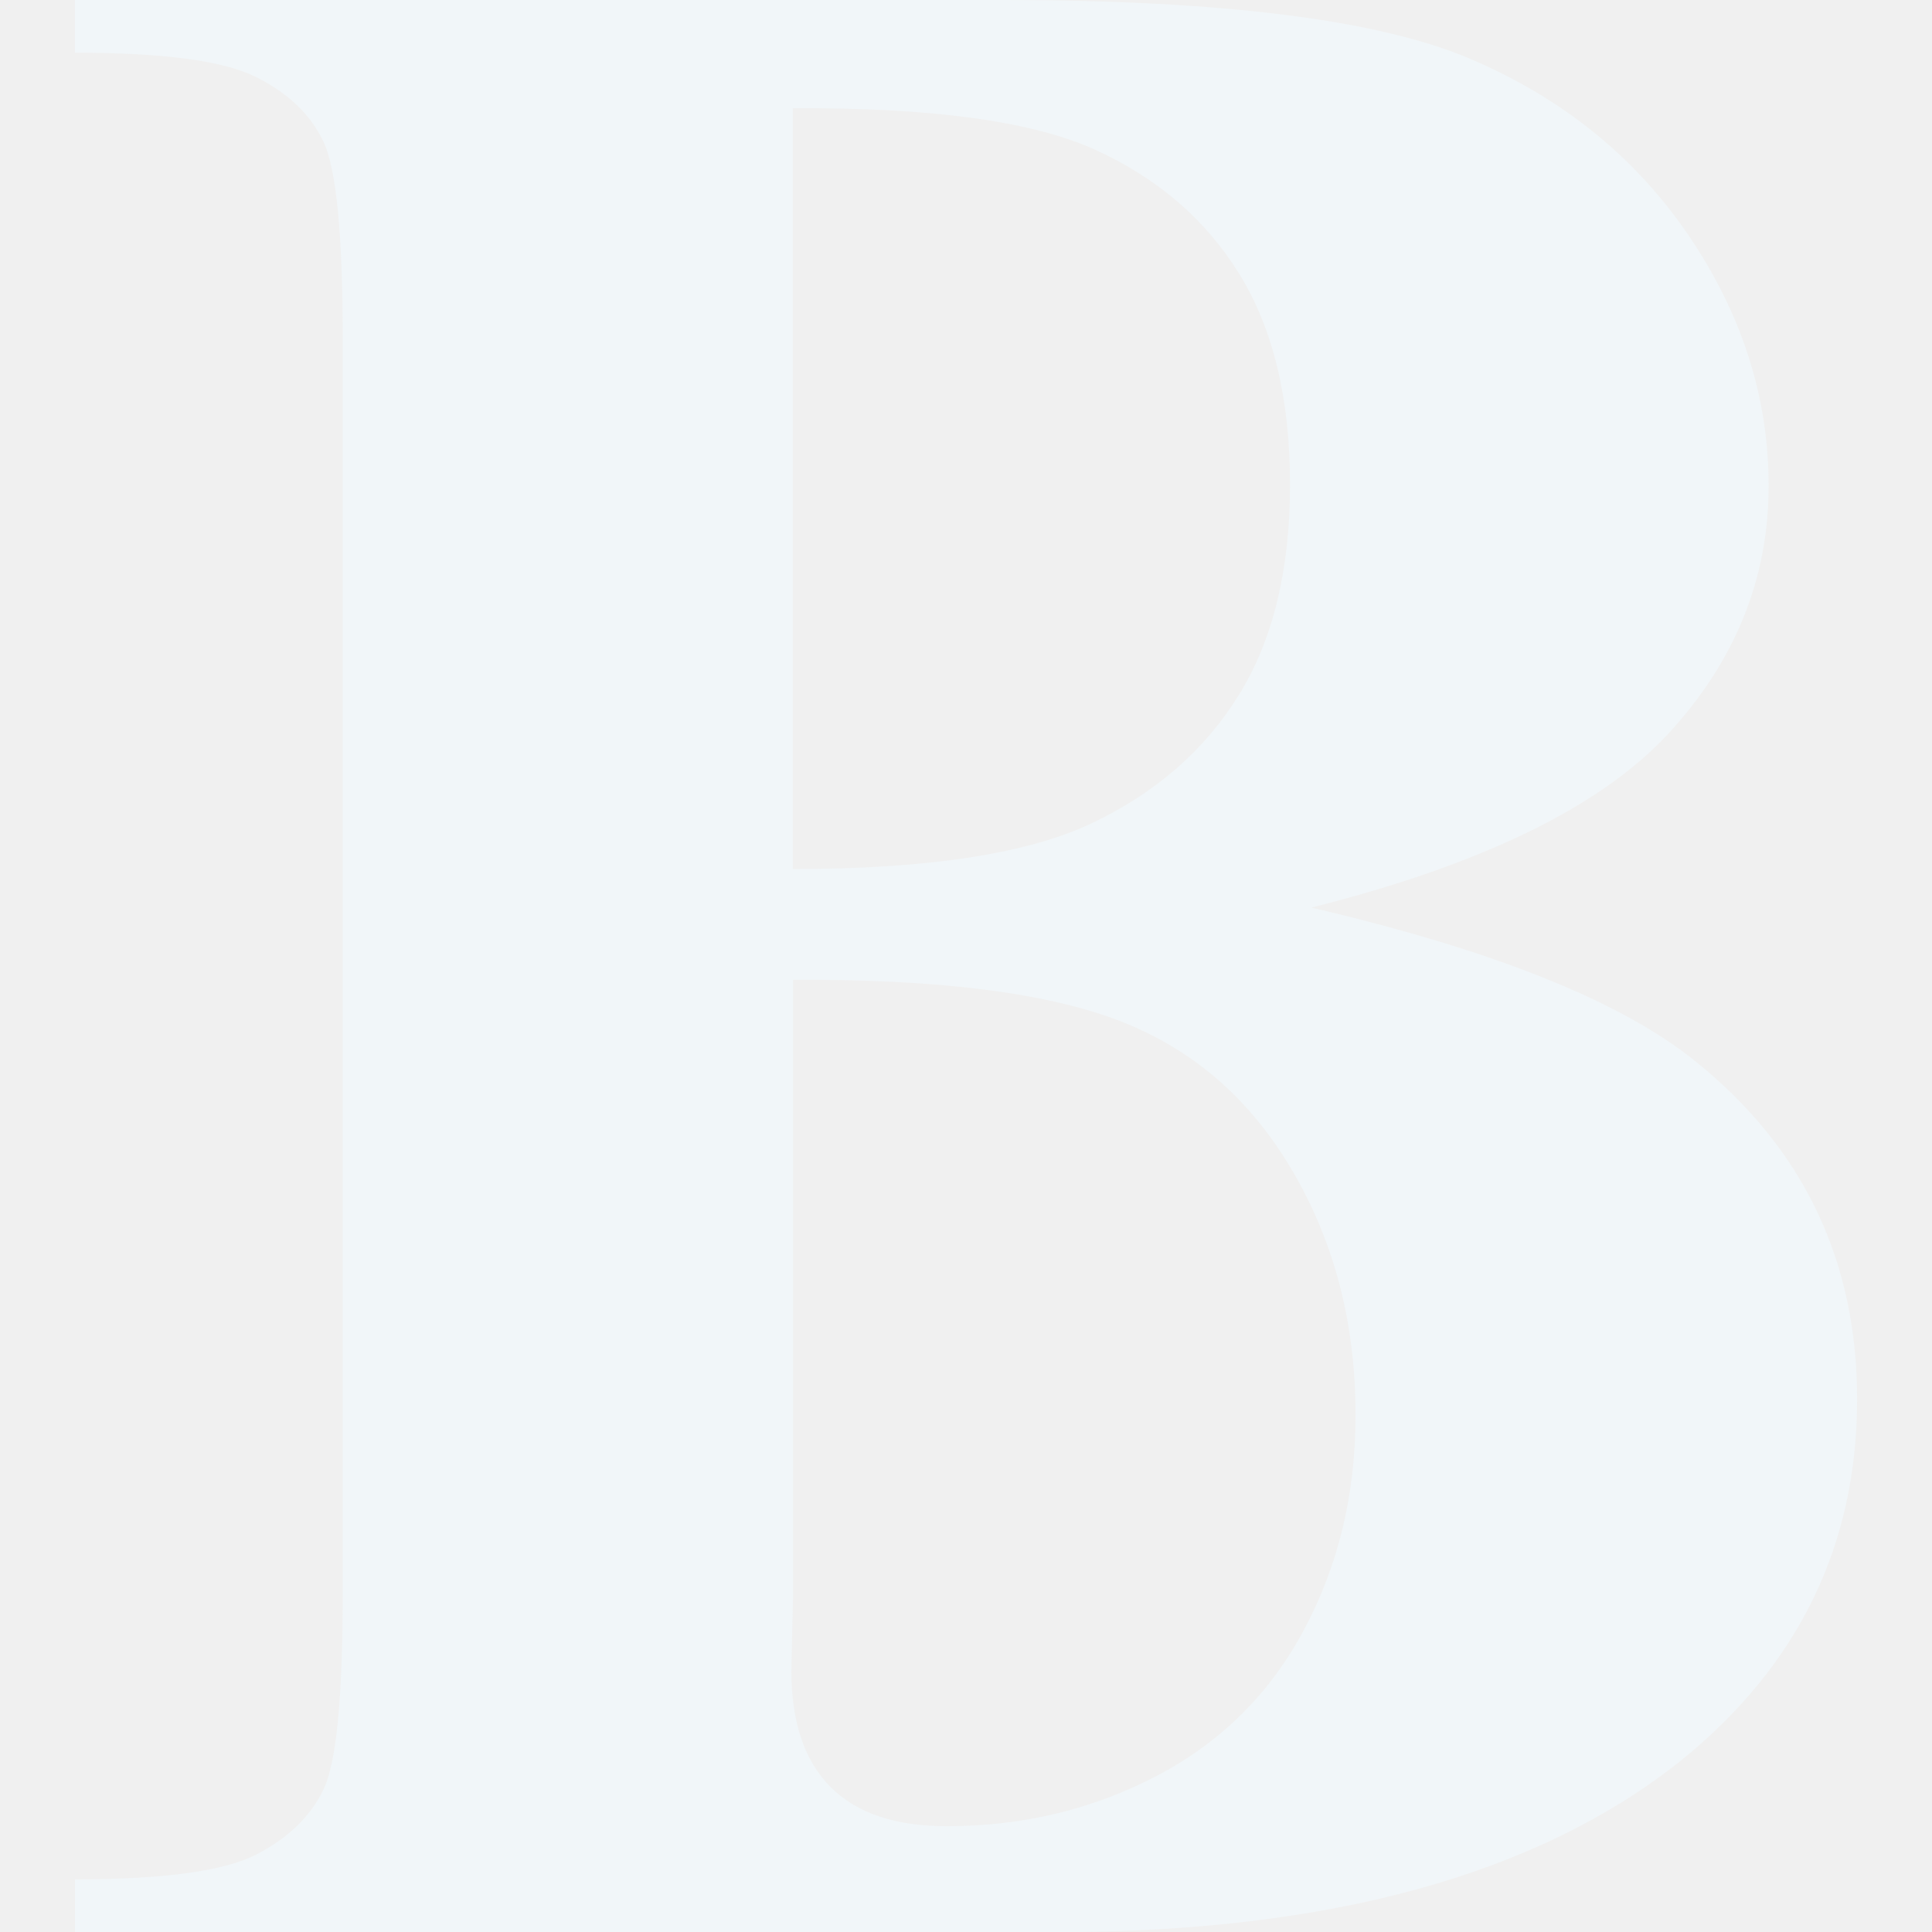
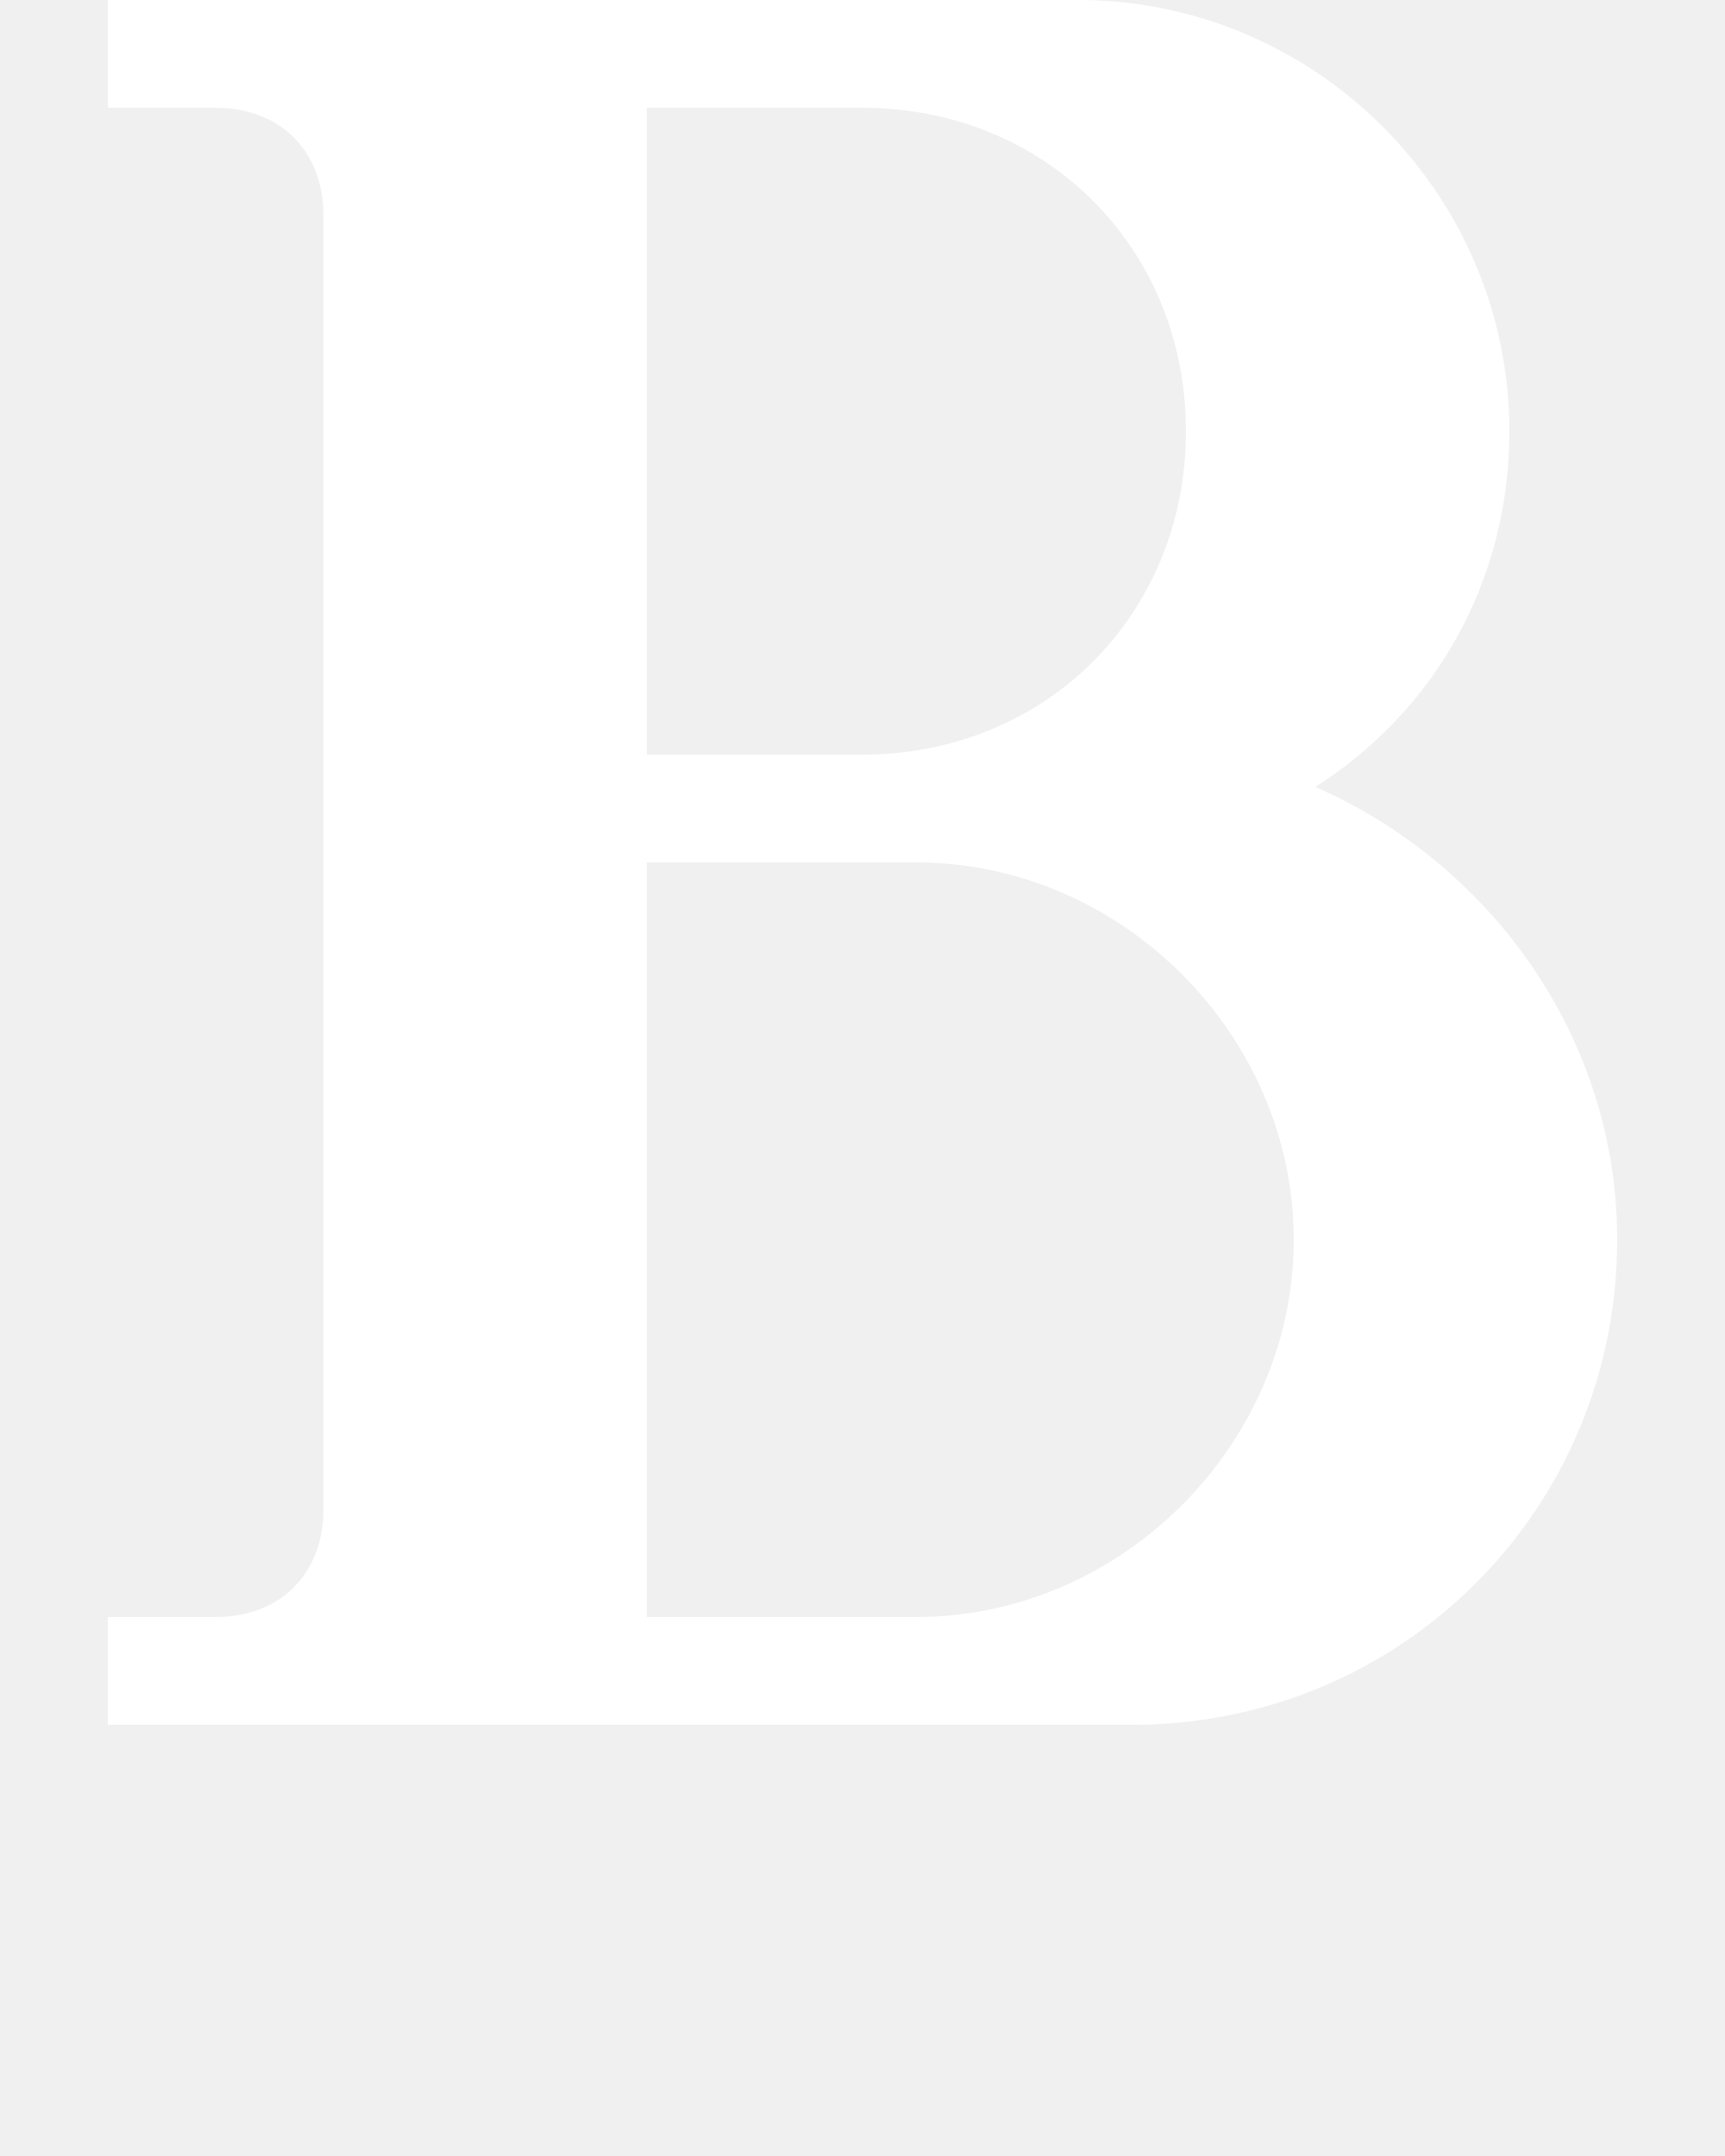
- <svg xmlns="http://www.w3.org/2000/svg" fill="#F1F6F9" version="1.1" id="Capa_1" viewBox="0 0 25.072 25.072" xml:space="preserve">
-   <g id="SVGRepo_bgCarrier" stroke-width="0" />
-   <g id="SVGRepo_tracerCarrier" stroke-linecap="round" stroke-linejoin="round" />
-   <g id="SVGRepo_iconCarrier">
-     <g>
-       <path d="M22.028,13.794c-0.962-0.79-2.632-1.461-5.011-2.016c2.207-0.555,3.746-1.305,4.623-2.246 c0.875-0.943,1.312-2.02,1.312-3.227c0-1.146-0.346-2.229-1.035-3.244c-0.69-1.018-1.633-1.781-2.827-2.293 C17.893,0.256,15.86,0,12.988,0H0.972v0.684c1.146,0,1.928,0.104,2.348,0.314C3.739,1.207,4.032,1.487,4.198,1.84 c0.167,0.352,0.25,1.205,0.25,2.561v16.27c0,1.355-0.083,2.207-0.25,2.552c-0.166,0.346-0.456,0.627-0.868,0.842 c-0.414,0.215-1.199,0.324-2.357,0.324v0.684H13.71c3.549,0,6.256-0.746,8.117-2.236c1.517-1.232,2.273-2.791,2.273-4.68 C24.1,16.37,23.409,14.915,22.028,13.794z M10.29,1.405c1.799-0.012,3.105,0.168,3.92,0.537c0.812,0.369,1.438,0.908,1.875,1.617 s0.656,1.617,0.656,2.727s-0.222,2.021-0.666,2.736c-0.443,0.715-1.08,1.27-1.912,1.664c-0.833,0.394-2.124,0.592-3.874,0.592 V1.405L10.29,1.405z M16.927,21.141c-0.441,0.832-1.082,1.468-1.914,1.904c-0.832,0.436-1.739,0.654-2.727,0.654 c-0.666,0-1.168-0.168-1.507-0.508c-0.339-0.34-0.509-0.842-0.509-1.508l0.02-0.924v-8.043c1.885-0.013,3.303,0.168,4.252,0.537 s1.693,1.02,2.236,1.951c0.543,0.93,0.813,1.98,0.813,3.152C17.593,19.383,17.37,20.309,16.927,21.141z" />
-     </g>
-   </g>
+ <svg xmlns="http://www.w3.org/2000/svg" version="1.1" data-icon="bold" fill="#fff" data-container-transform="translate(1)" viewBox="0 0 16 20" x="0px" y="0px">
+   <path d="M3 15" transform="translate(1)" />
+   <path d="M11.2 7.3c1.1-.7 1.8-1.9 1.8-3.3 0-2.2-1.8-4-4-4h-9v1h1c.6 0 1 .4 1 1v12c0 .6-.4 1-1 1h-1v1h9.5c2.5 0 4.5-2 4.5-4.5 0-1.9-1.2-3.5-2.8-4.2zm-4.2-6.3c1.7 0 3 1.3 3 3s-1.3 3-3 3h-2v-6h2zm.5 14h-2.5v-7h2.5c1.9 0 3.5 1.6 3.5 3.5s-1.6 3.5-3.5 3.5z" transform="translate(1)" />
+   <text x="0" y="31" fill="#000000" font-size="5px" font-weight="bold" font-family="'Helvetica Neue', Helvetica, Arial-Unicode, Arial, Sans-serif">Created by useiconic.com</text>
+   <text x="0" y="36" fill="#000000" font-size="5px" font-weight="bold" font-family="'Helvetica Neue', Helvetica, Arial-Unicode, Arial, Sans-serif">from the Noun Project</text>
</svg>
